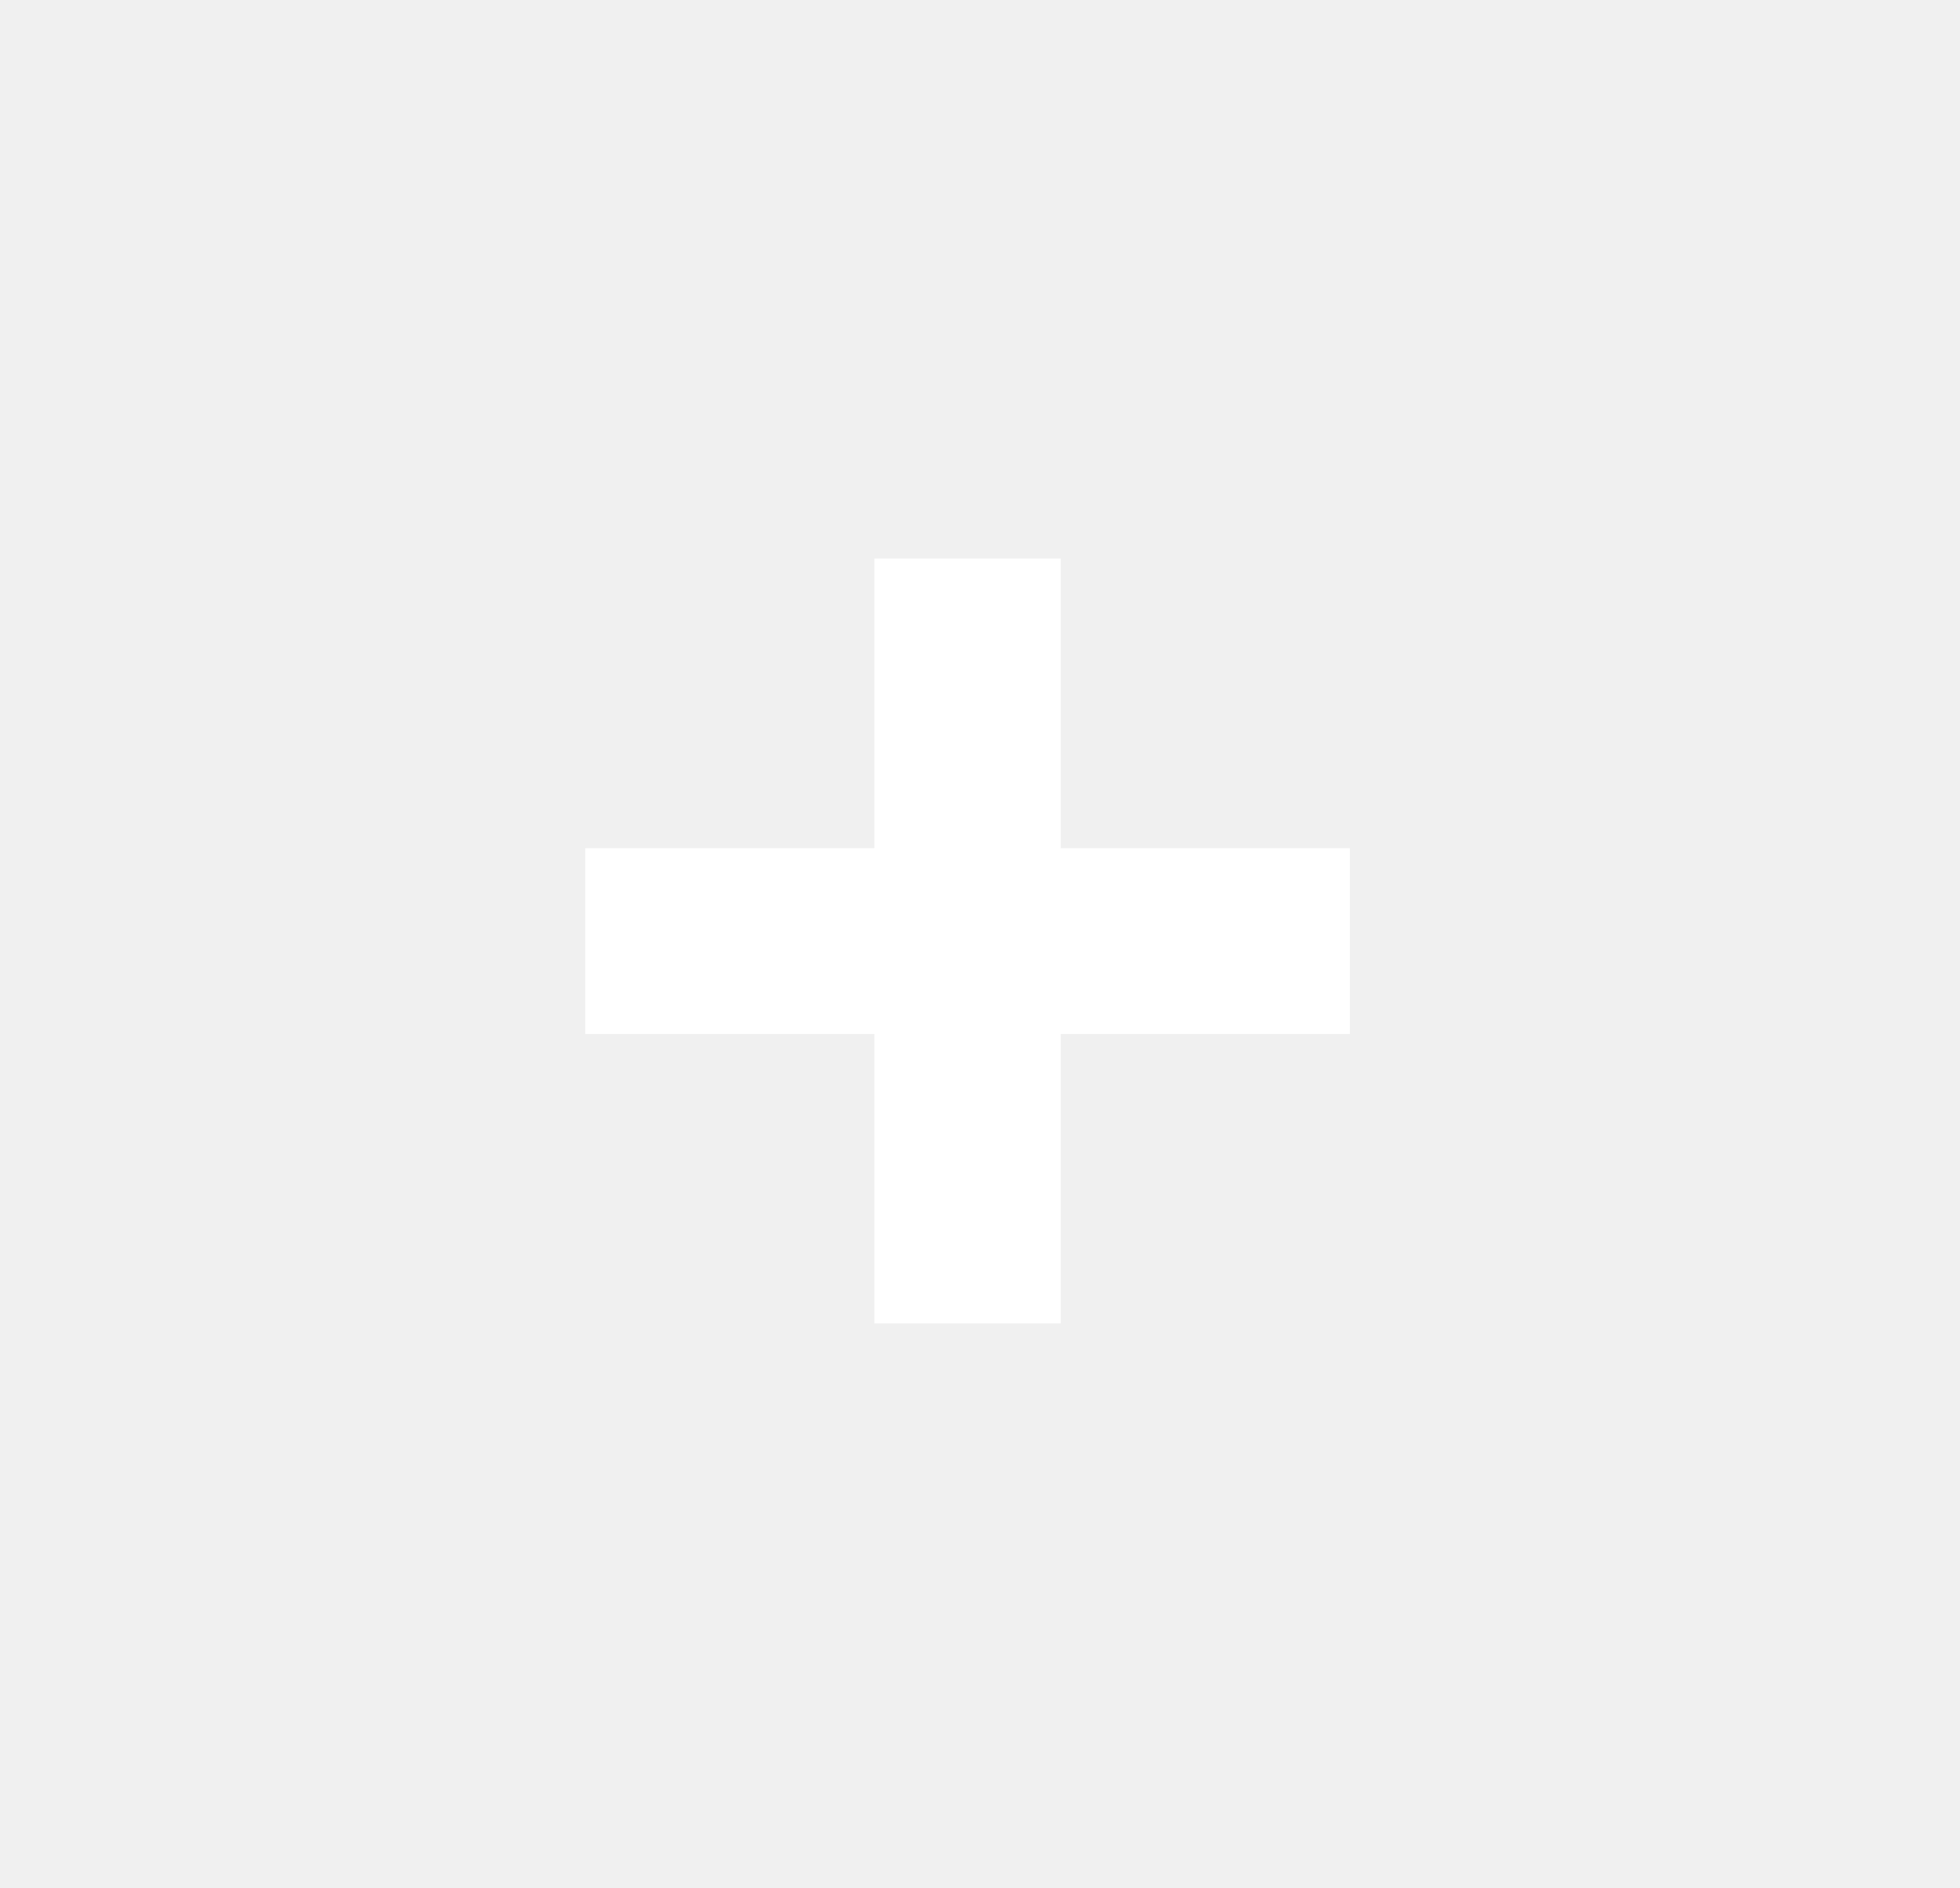
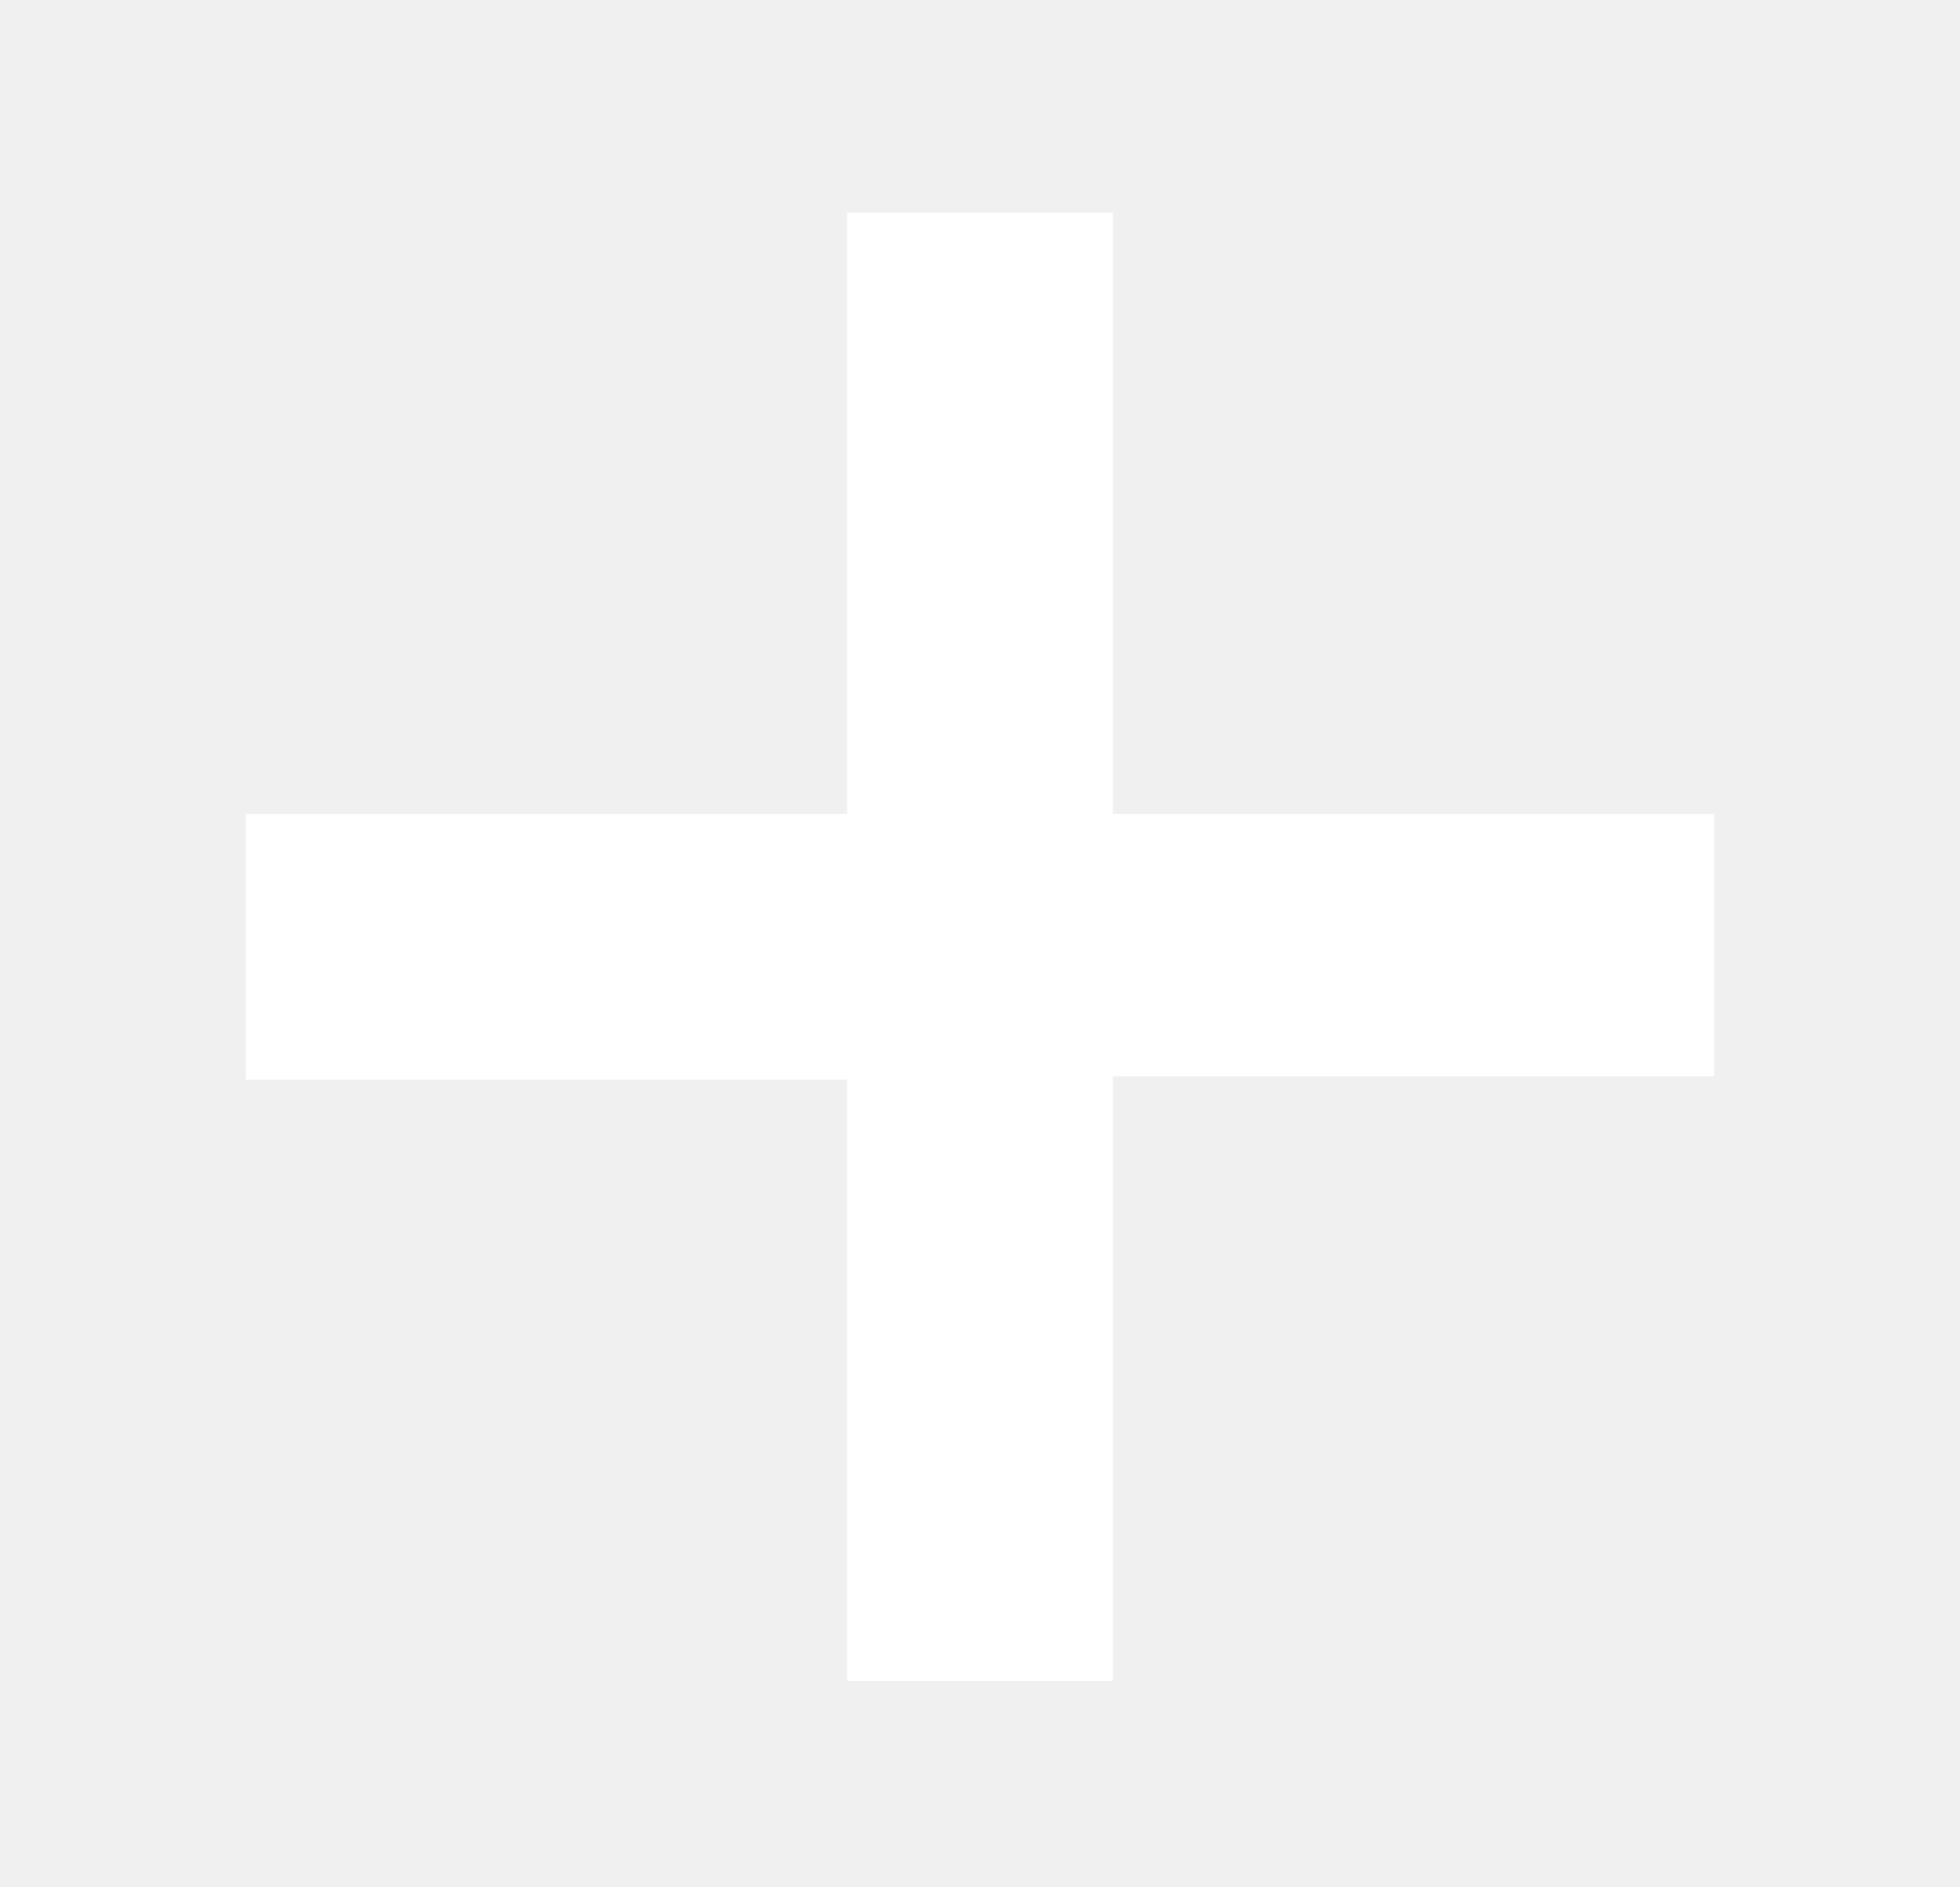
- <svg xmlns="http://www.w3.org/2000/svg" id="Calque_1" data-name="Calque 1" viewBox="0 0 58.95 56.77">
-   <defs>
-     <style>.cls-1{fill:#fff;}</style>
-   </defs>
-   <polygon class="cls-1" points="40.6 25.51 31.9 25.51 31.9 16.8 26.3 16.8 26.3 25.51 17.6 25.51 17.6 31.1 26.3 31.1 26.3 39.8 31.9 39.8 31.9 31.1 40.6 31.1 40.6 25.51" />
+ <svg xmlns="http://www.w3.org/2000/svg" version="1.1" id="Calque_1" x="0px" y="0px" viewBox="0 0 59 56.8" style="enable-background:new 0 0 59 56.8;" xml:space="preserve">
+   <style type="text/css">
+ 	.st0{fill:#FFFFFF;}
+ </style>
+   <g id="Tracé_92_1_">
+     <path class="st0" d="M51.6,32.4l-18.1,0l0,18.2l-8,0l0-18.1l-18.1,0l0-8l18.1,0l0-18.1l8,0l0,18.1l18.1,0V32.4z" />
+   </g>
</svg>
